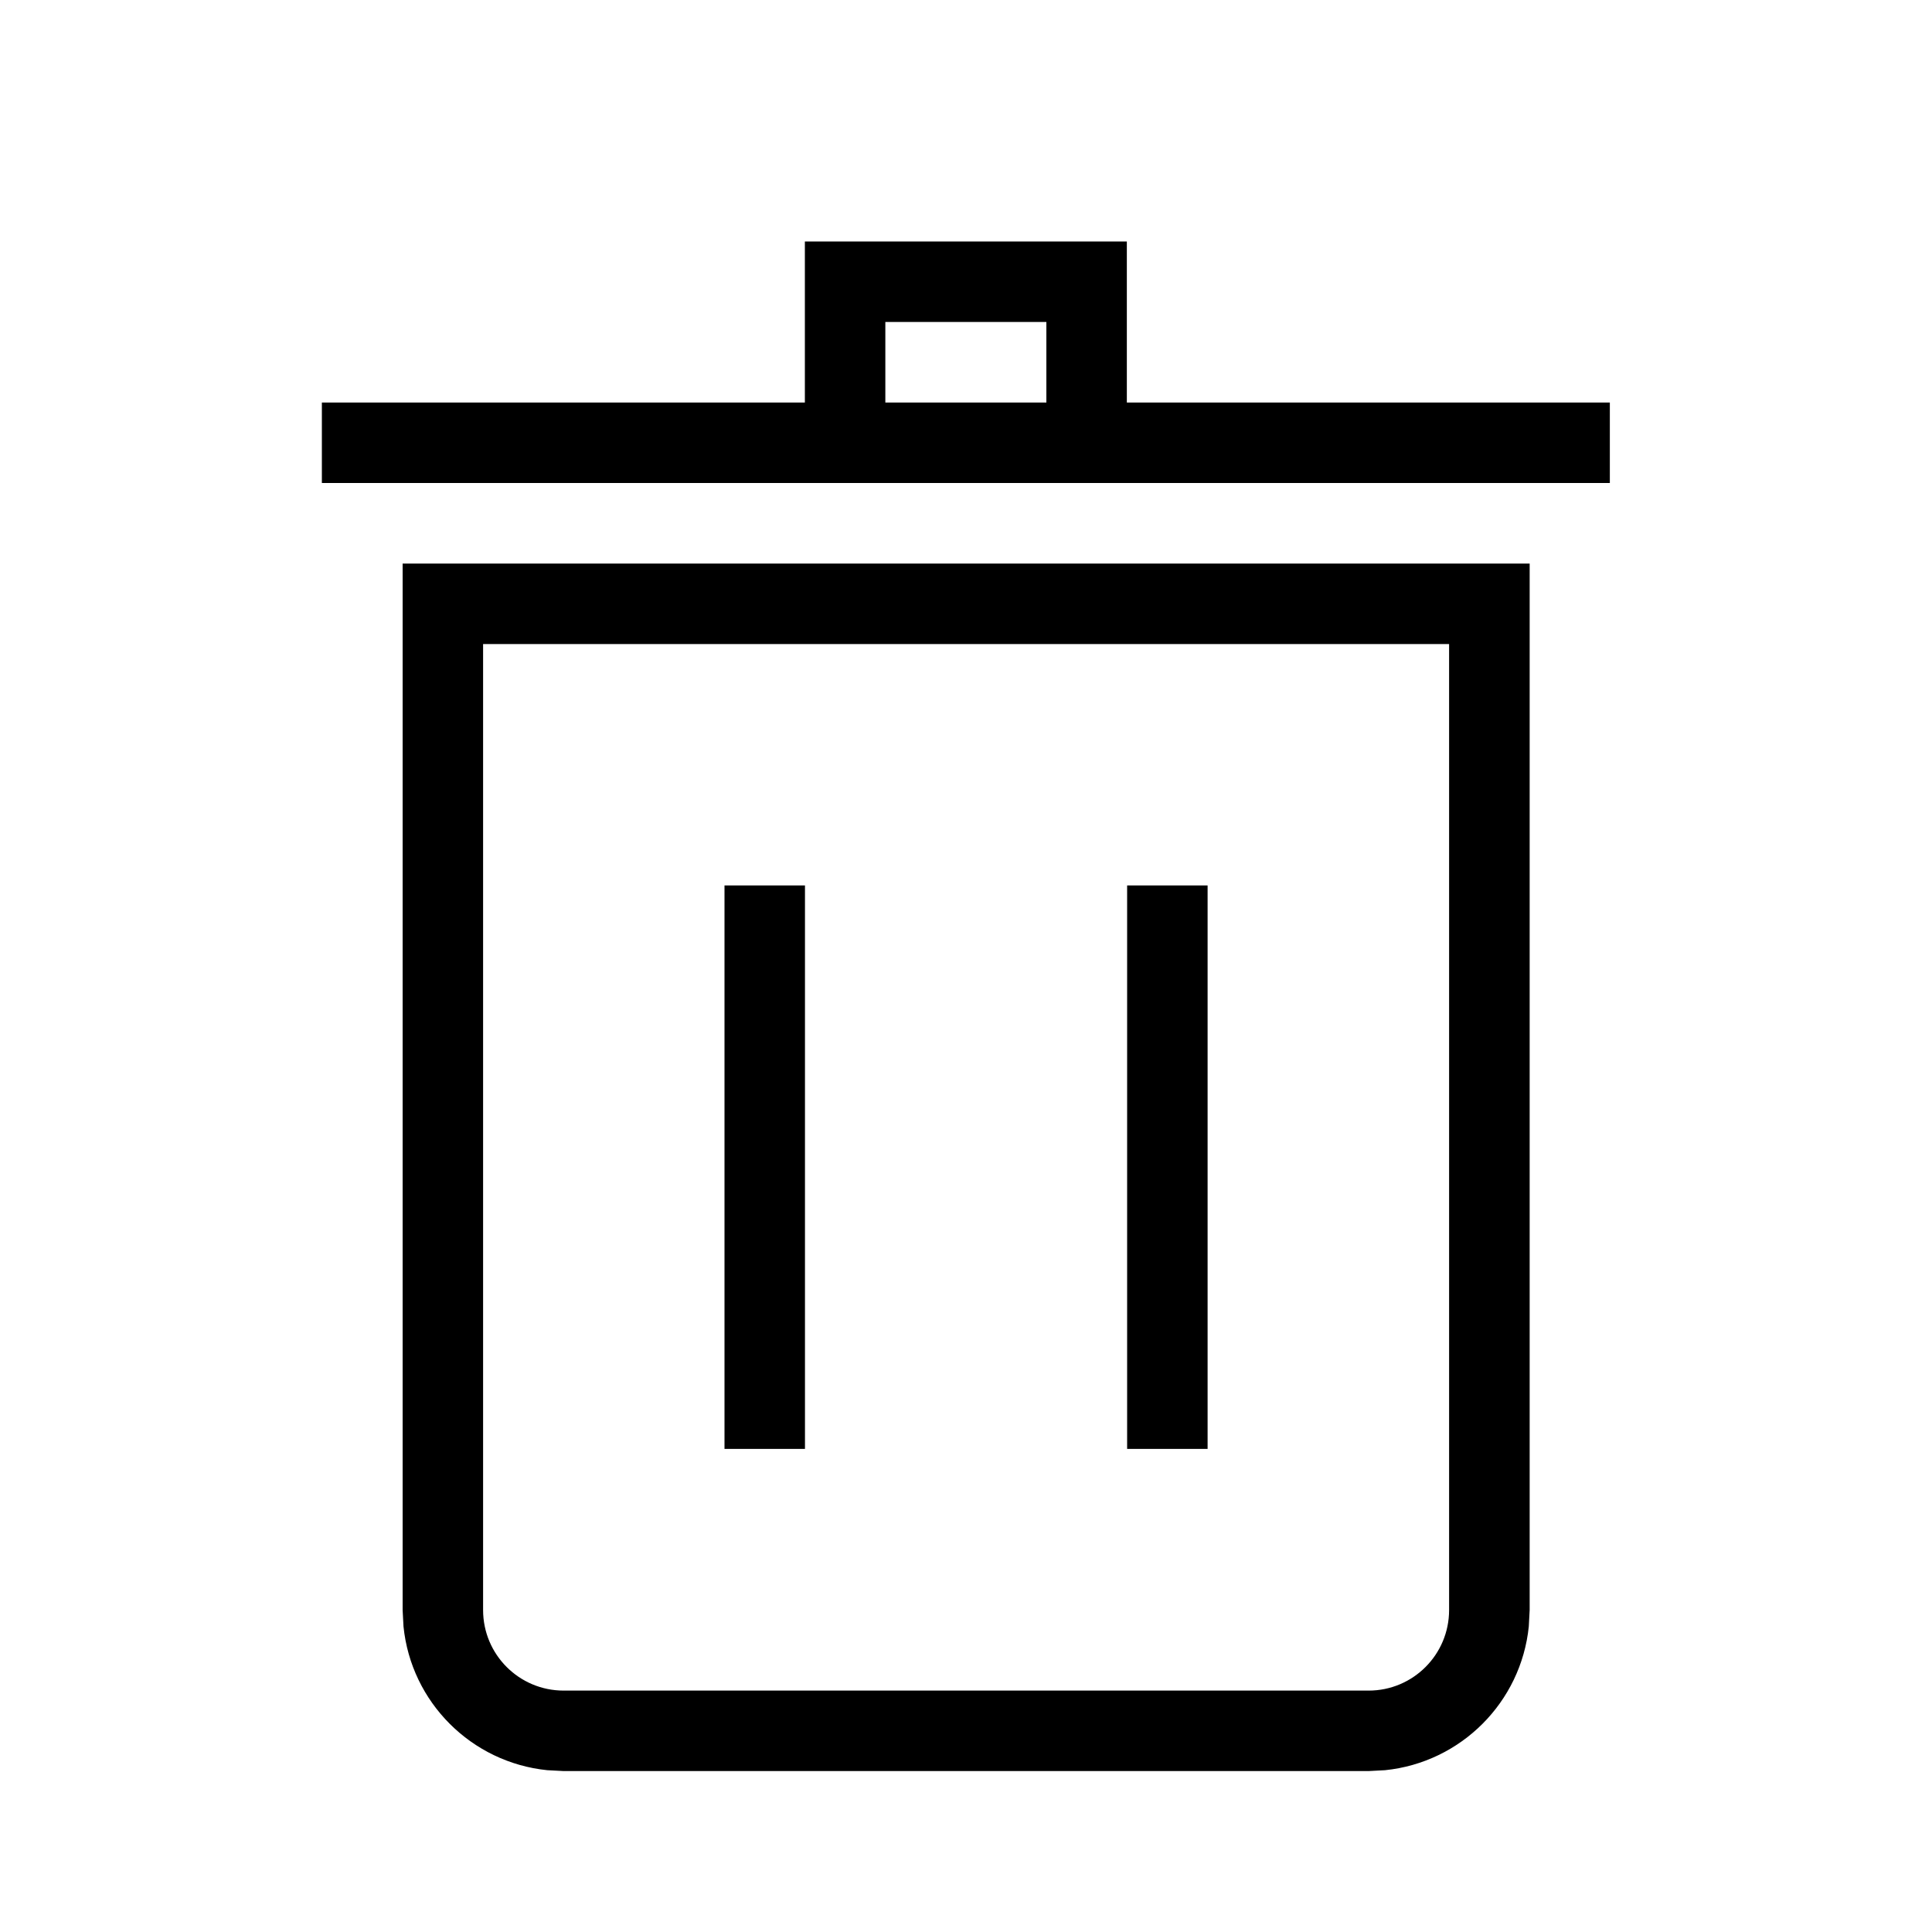
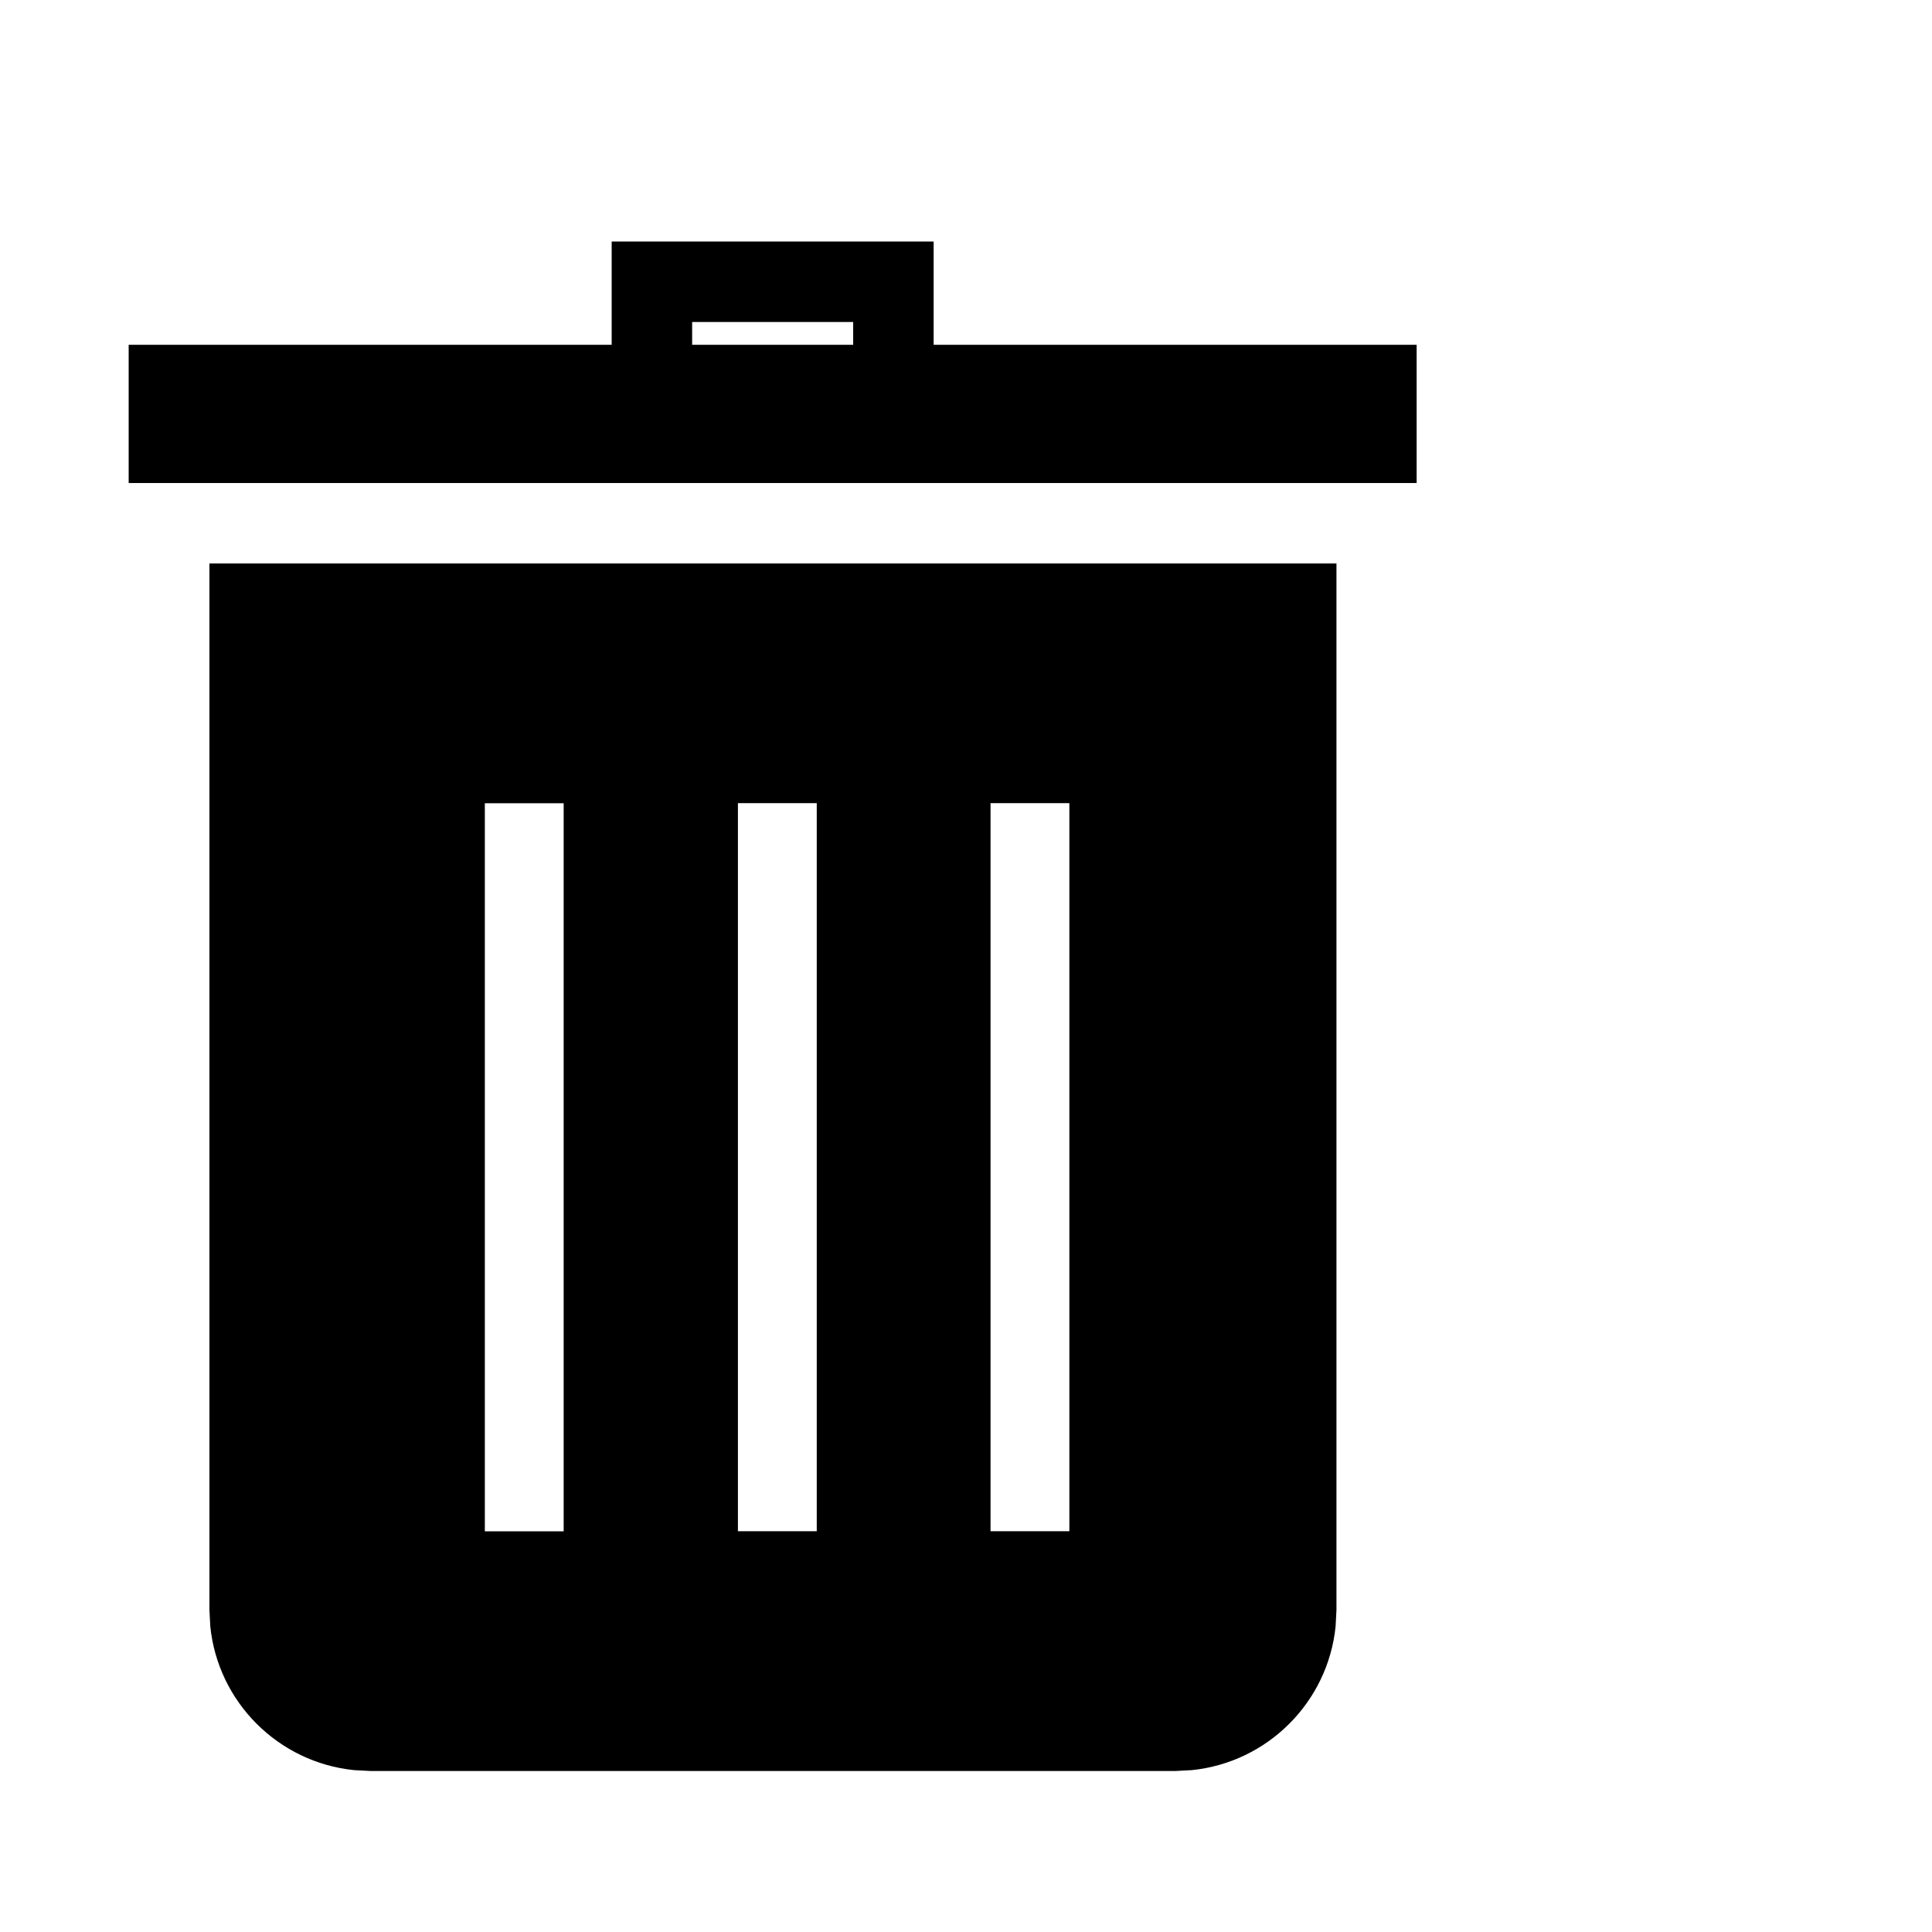
<svg xmlns="http://www.w3.org/2000/svg" width="20" height="20" viewBox="0 0 20 20" fill="none">
-   <path d="M14.168 17.501V18.334H5.835V17.501H14.168ZM15.001 16.667V6.667H5.001V16.667C5.001 17.128 5.374 17.501 5.835 17.501V18.334L5.665 18.325C4.88 18.245 4.256 17.622 4.177 16.837L4.168 16.667V5.834H15.835V16.667L15.826 16.837C15.746 17.622 15.123 18.245 14.338 18.325L14.168 18.334V17.501C14.628 17.501 15.001 17.128 15.001 16.667Z" fill="currentColor" />
-   <rect x="7.5" y="9.166" width="0.833" height="5.833" fill="currentColor" />
-   <rect x="11.668" y="9.166" width="0.833" height="5.833" fill="currentColor" />
-   <path d="M9.165 3.333V4.167H10.832V3.333H9.165ZM11.665 4.167H16.665V5H3.332V4.167H8.332V2.5H11.665V4.167Z" fill="currentColor" />
+   <g transform="translate(-80 -720.2197)">
+     <path d="M93.835 736.886L93.826 737.057C93.746 737.841 93.122 738.464 92.338 738.544L92.168 738.553H83.835L83.665 738.544C82.881 738.464 82.257 737.841 82.177 737.057L82.168 736.886V726.053H93.835V736.886ZM85.019 736.072H85.835V728.535H85.019V736.072ZM87.639 728.534V736.071H88.455V728.534H87.639ZM90.254 736.071H91.07V728.534H90.254V736.071Z" fill="currentColor" />
+     <path d="M87.165 723.553V723.789H88.832V723.553H87.165ZM89.665 723.789H94.665V725.22H81.332V723.789H86.332V722.72H89.665V723.789Z" fill="currentColor" />
+   </g>
</svg>
